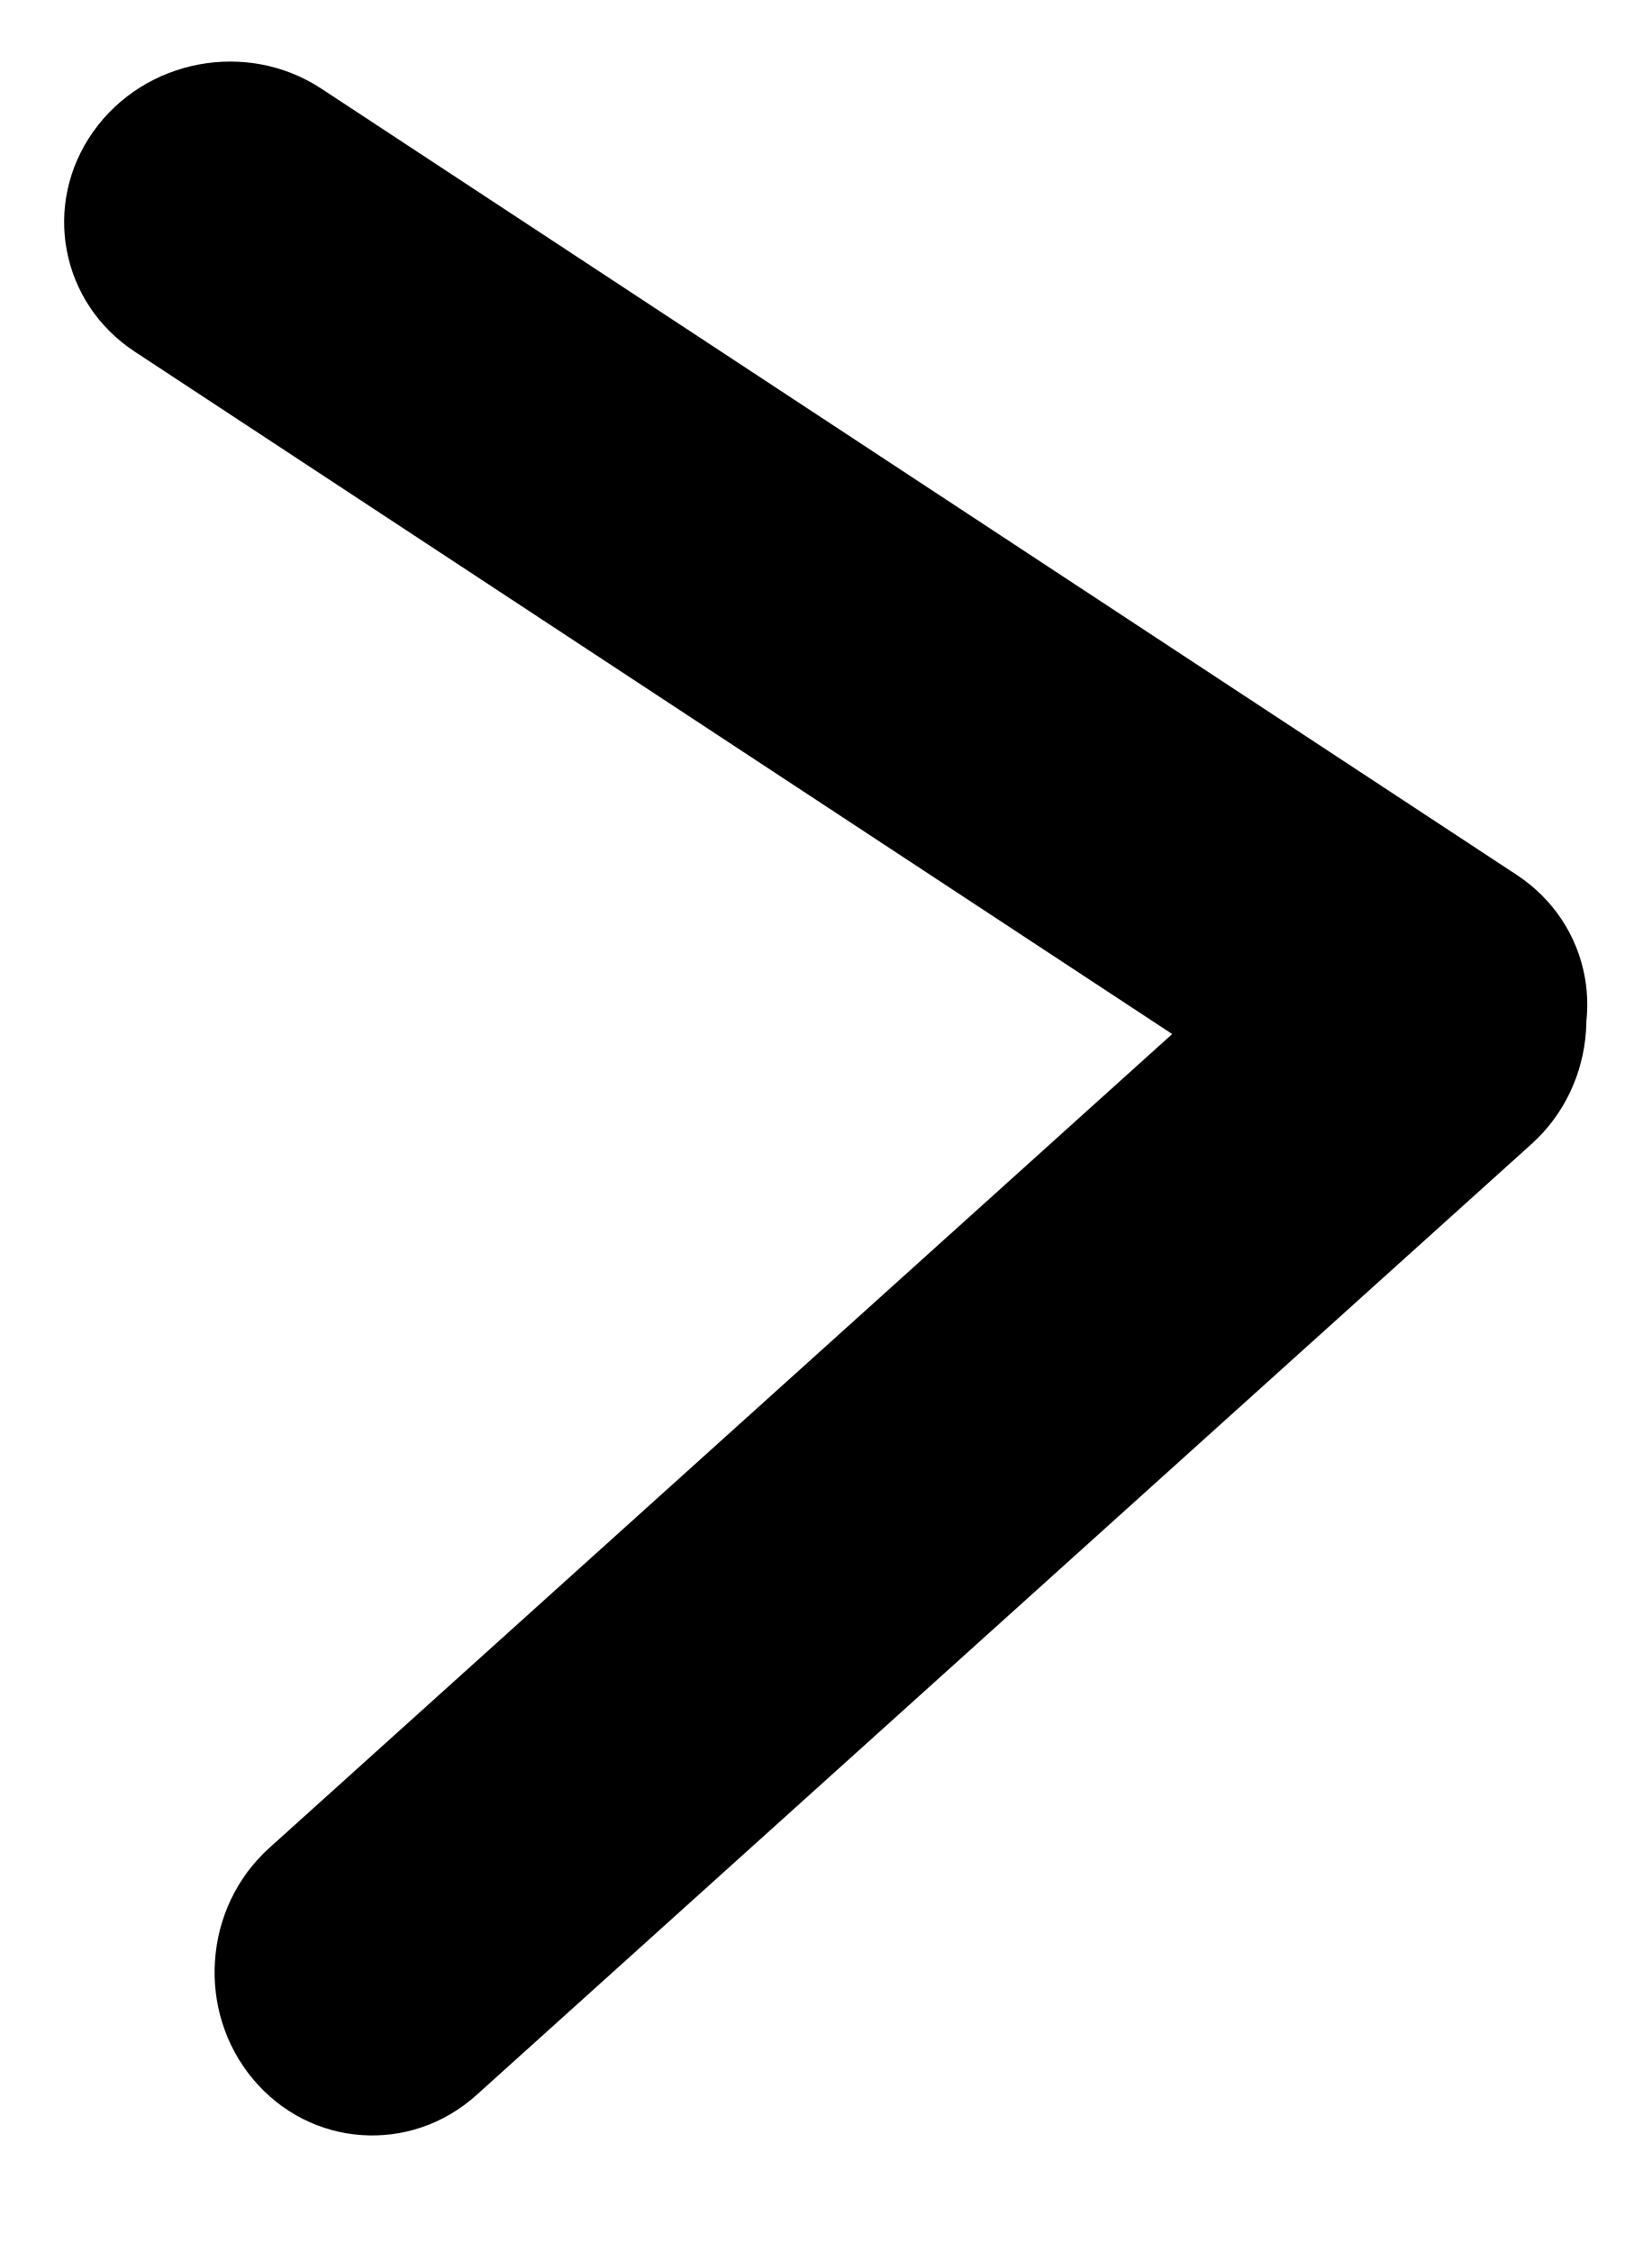
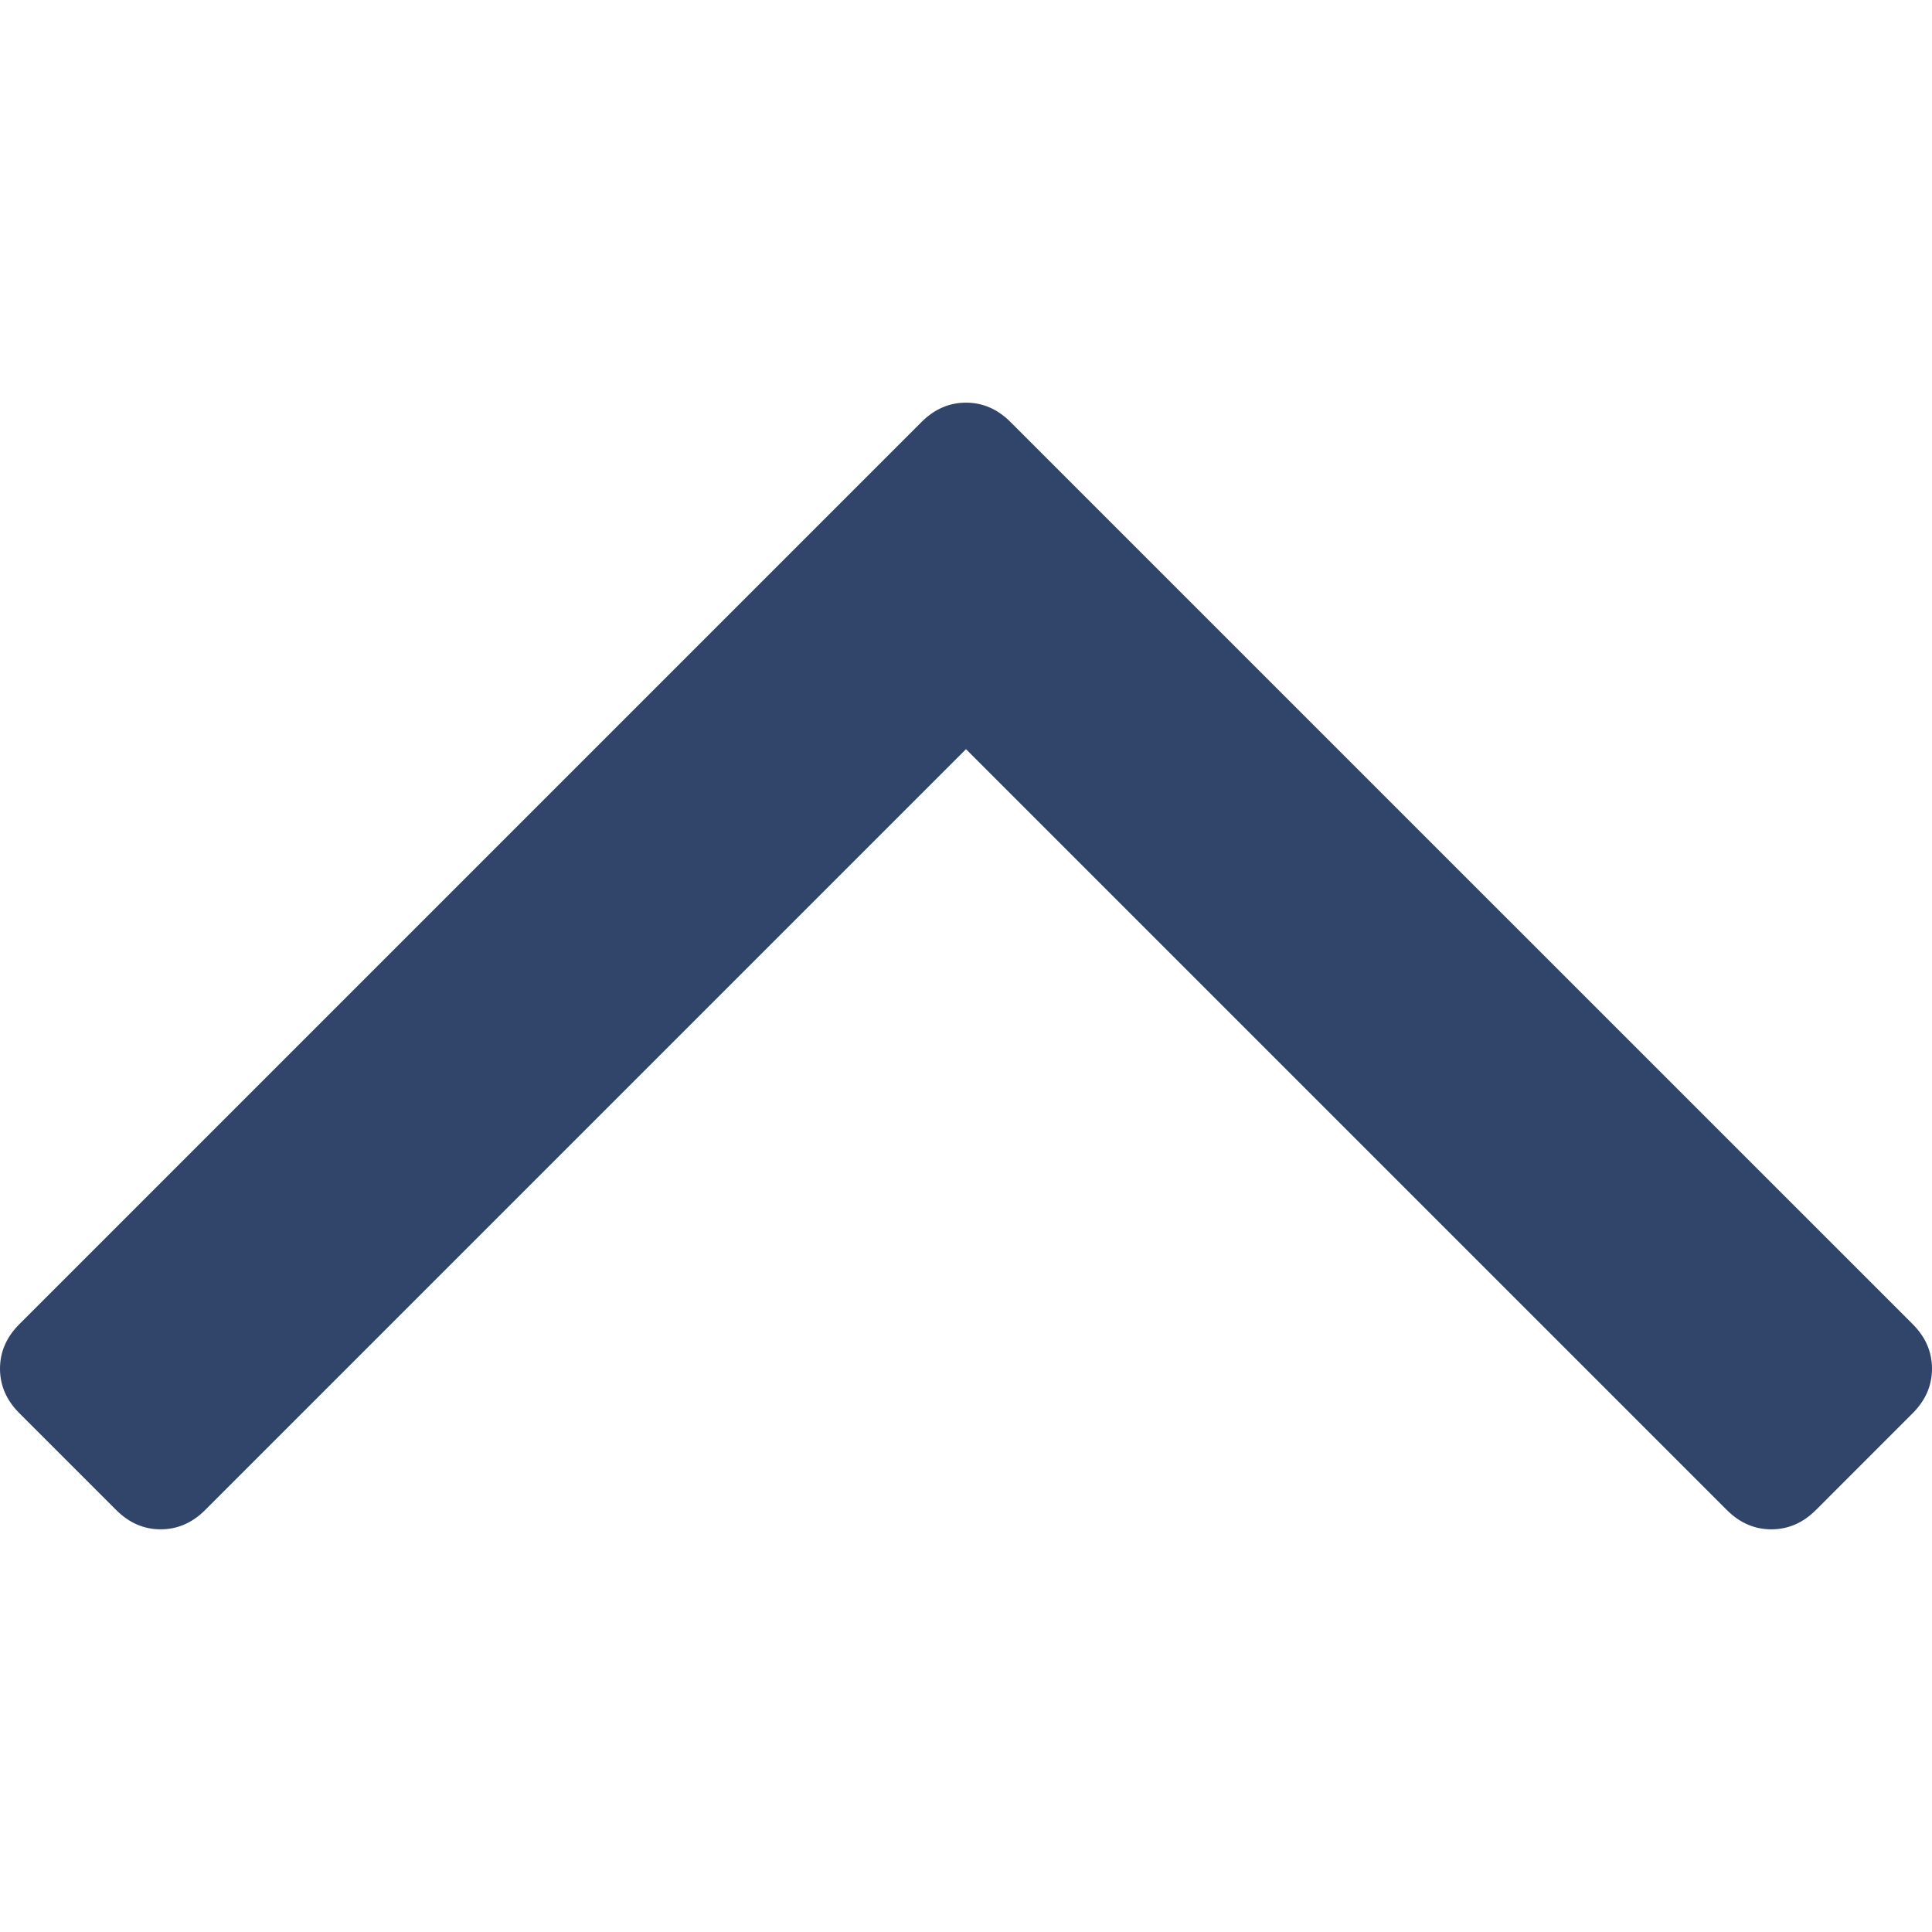
- <svg xmlns="http://www.w3.org/2000/svg" width="11" height="15" viewBox="0 0 11 15" fill="none">
-   <rect width="2.148" height="11.609" rx="1.074" transform="matrix(-0.642788 -0.766044 0.742784 -0.669531 2.37695 14.6729)" fill="black" />
-   <rect width="2.148" height="11.678" rx="1.074" transform="matrix(0.578775 -0.815488 0.835486 0.549512 0 1.75195)" fill="black" />
+ <svg xmlns="http://www.w3.org/2000/svg" version="1.1" id="Capa_1" x="0px" y="0px" width="284.929px" height="284.929px" viewBox="0 0 284.929 284.929" style="enable-background:new 0 0 284.929 284.929;" xml:space="preserve">
+   <g>
+     <path d="M282.082,195.285L149.028,62.24c-1.901-1.903-4.088-2.856-6.562-2.856s-4.665,0.953-6.567,2.856L2.856,195.285   C0.95,197.191,0,199.378,0,201.853c0,2.474,0.953,4.664,2.856,6.566l14.272,14.271c1.903,1.903,4.093,2.854,6.567,2.854   c2.474,0,4.664-0.951,6.567-2.854l112.204-112.202l112.208,112.209c1.902,1.903,4.093,2.848,6.563,2.848   c2.478,0,4.668-0.951,6.57-2.848l14.274-14.277c1.902-1.902,2.847-4.093,2.847-6.566   C284.929,199.378,283.984,197.188,282.082,195.285z" fill="#31456A" />
+   </g>
+   <g>
+ </g>
+   <g>
+ </g>
+   <g>
+ </g>
+   <g>
+ </g>
+   <g>
+ </g>
+   <g>
+ </g>
+   <g>
+ </g>
+   <g>
+ </g>
+   <g>
+ </g>
+   <g>
+ </g>
+   <g>
+ </g>
+   <g>
+ </g>
+   <g>
+ </g>
+   <g>
+ </g>
+   <g>
+ </g>
</svg>
